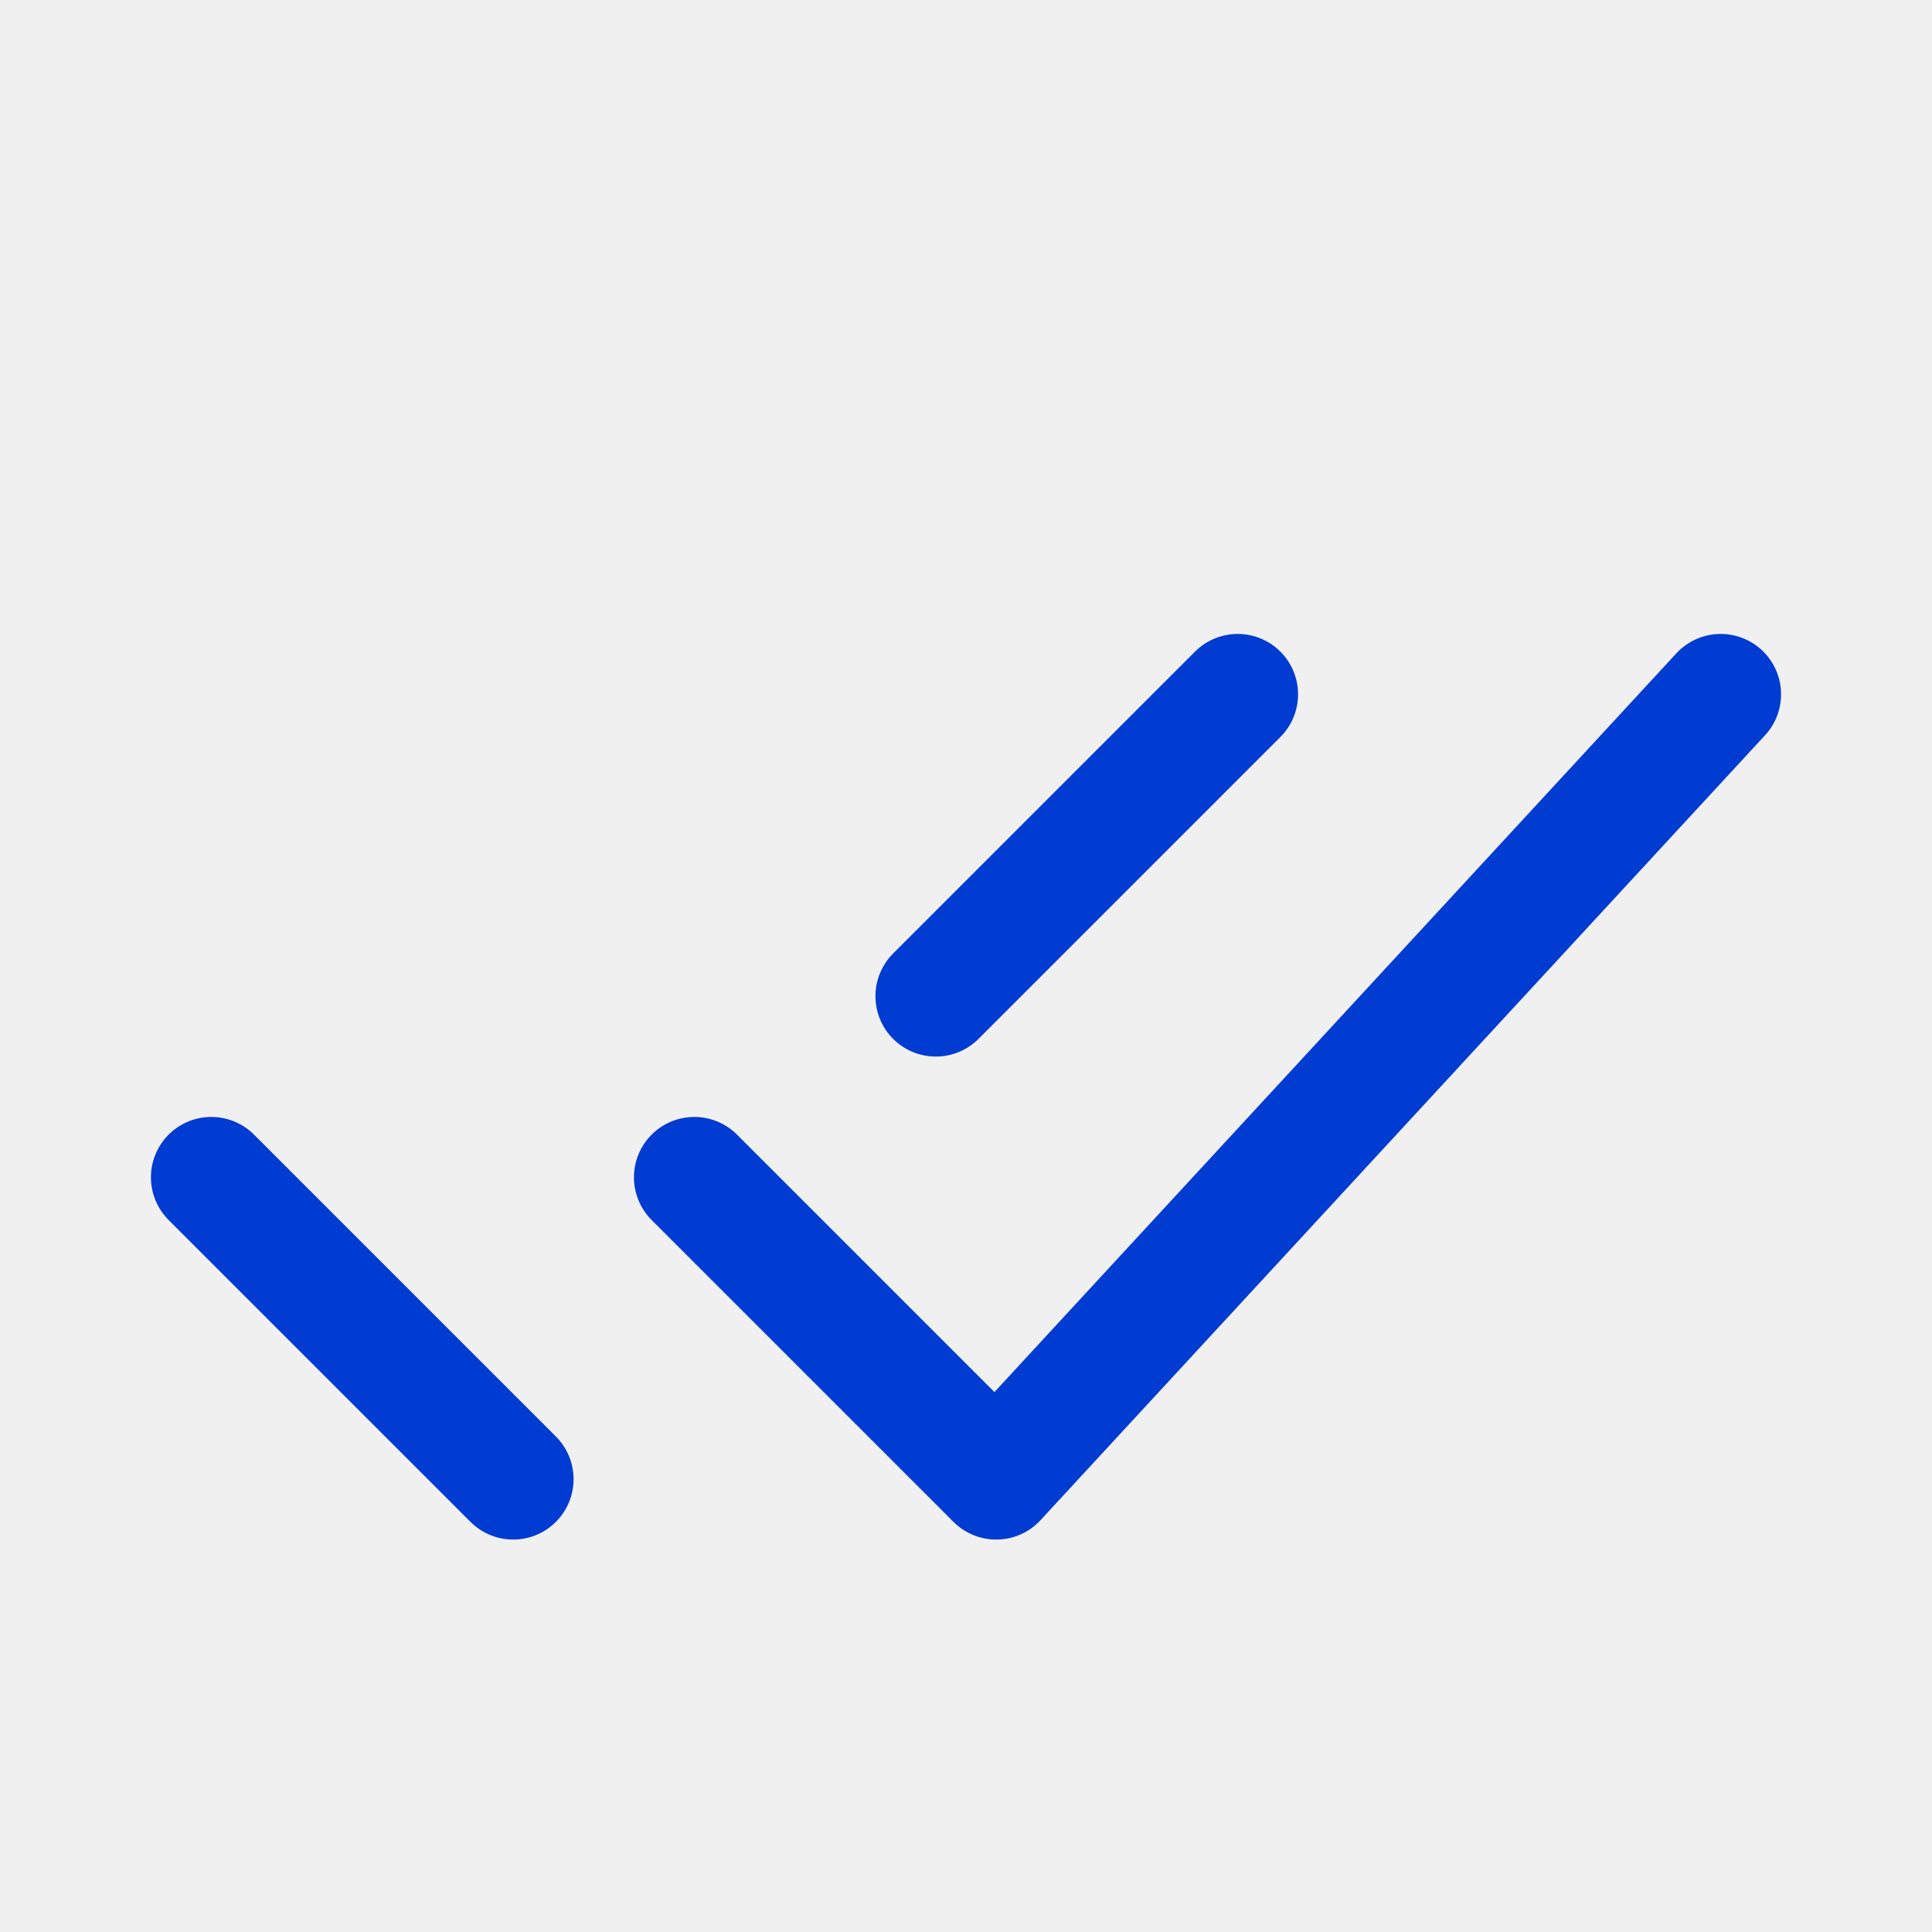
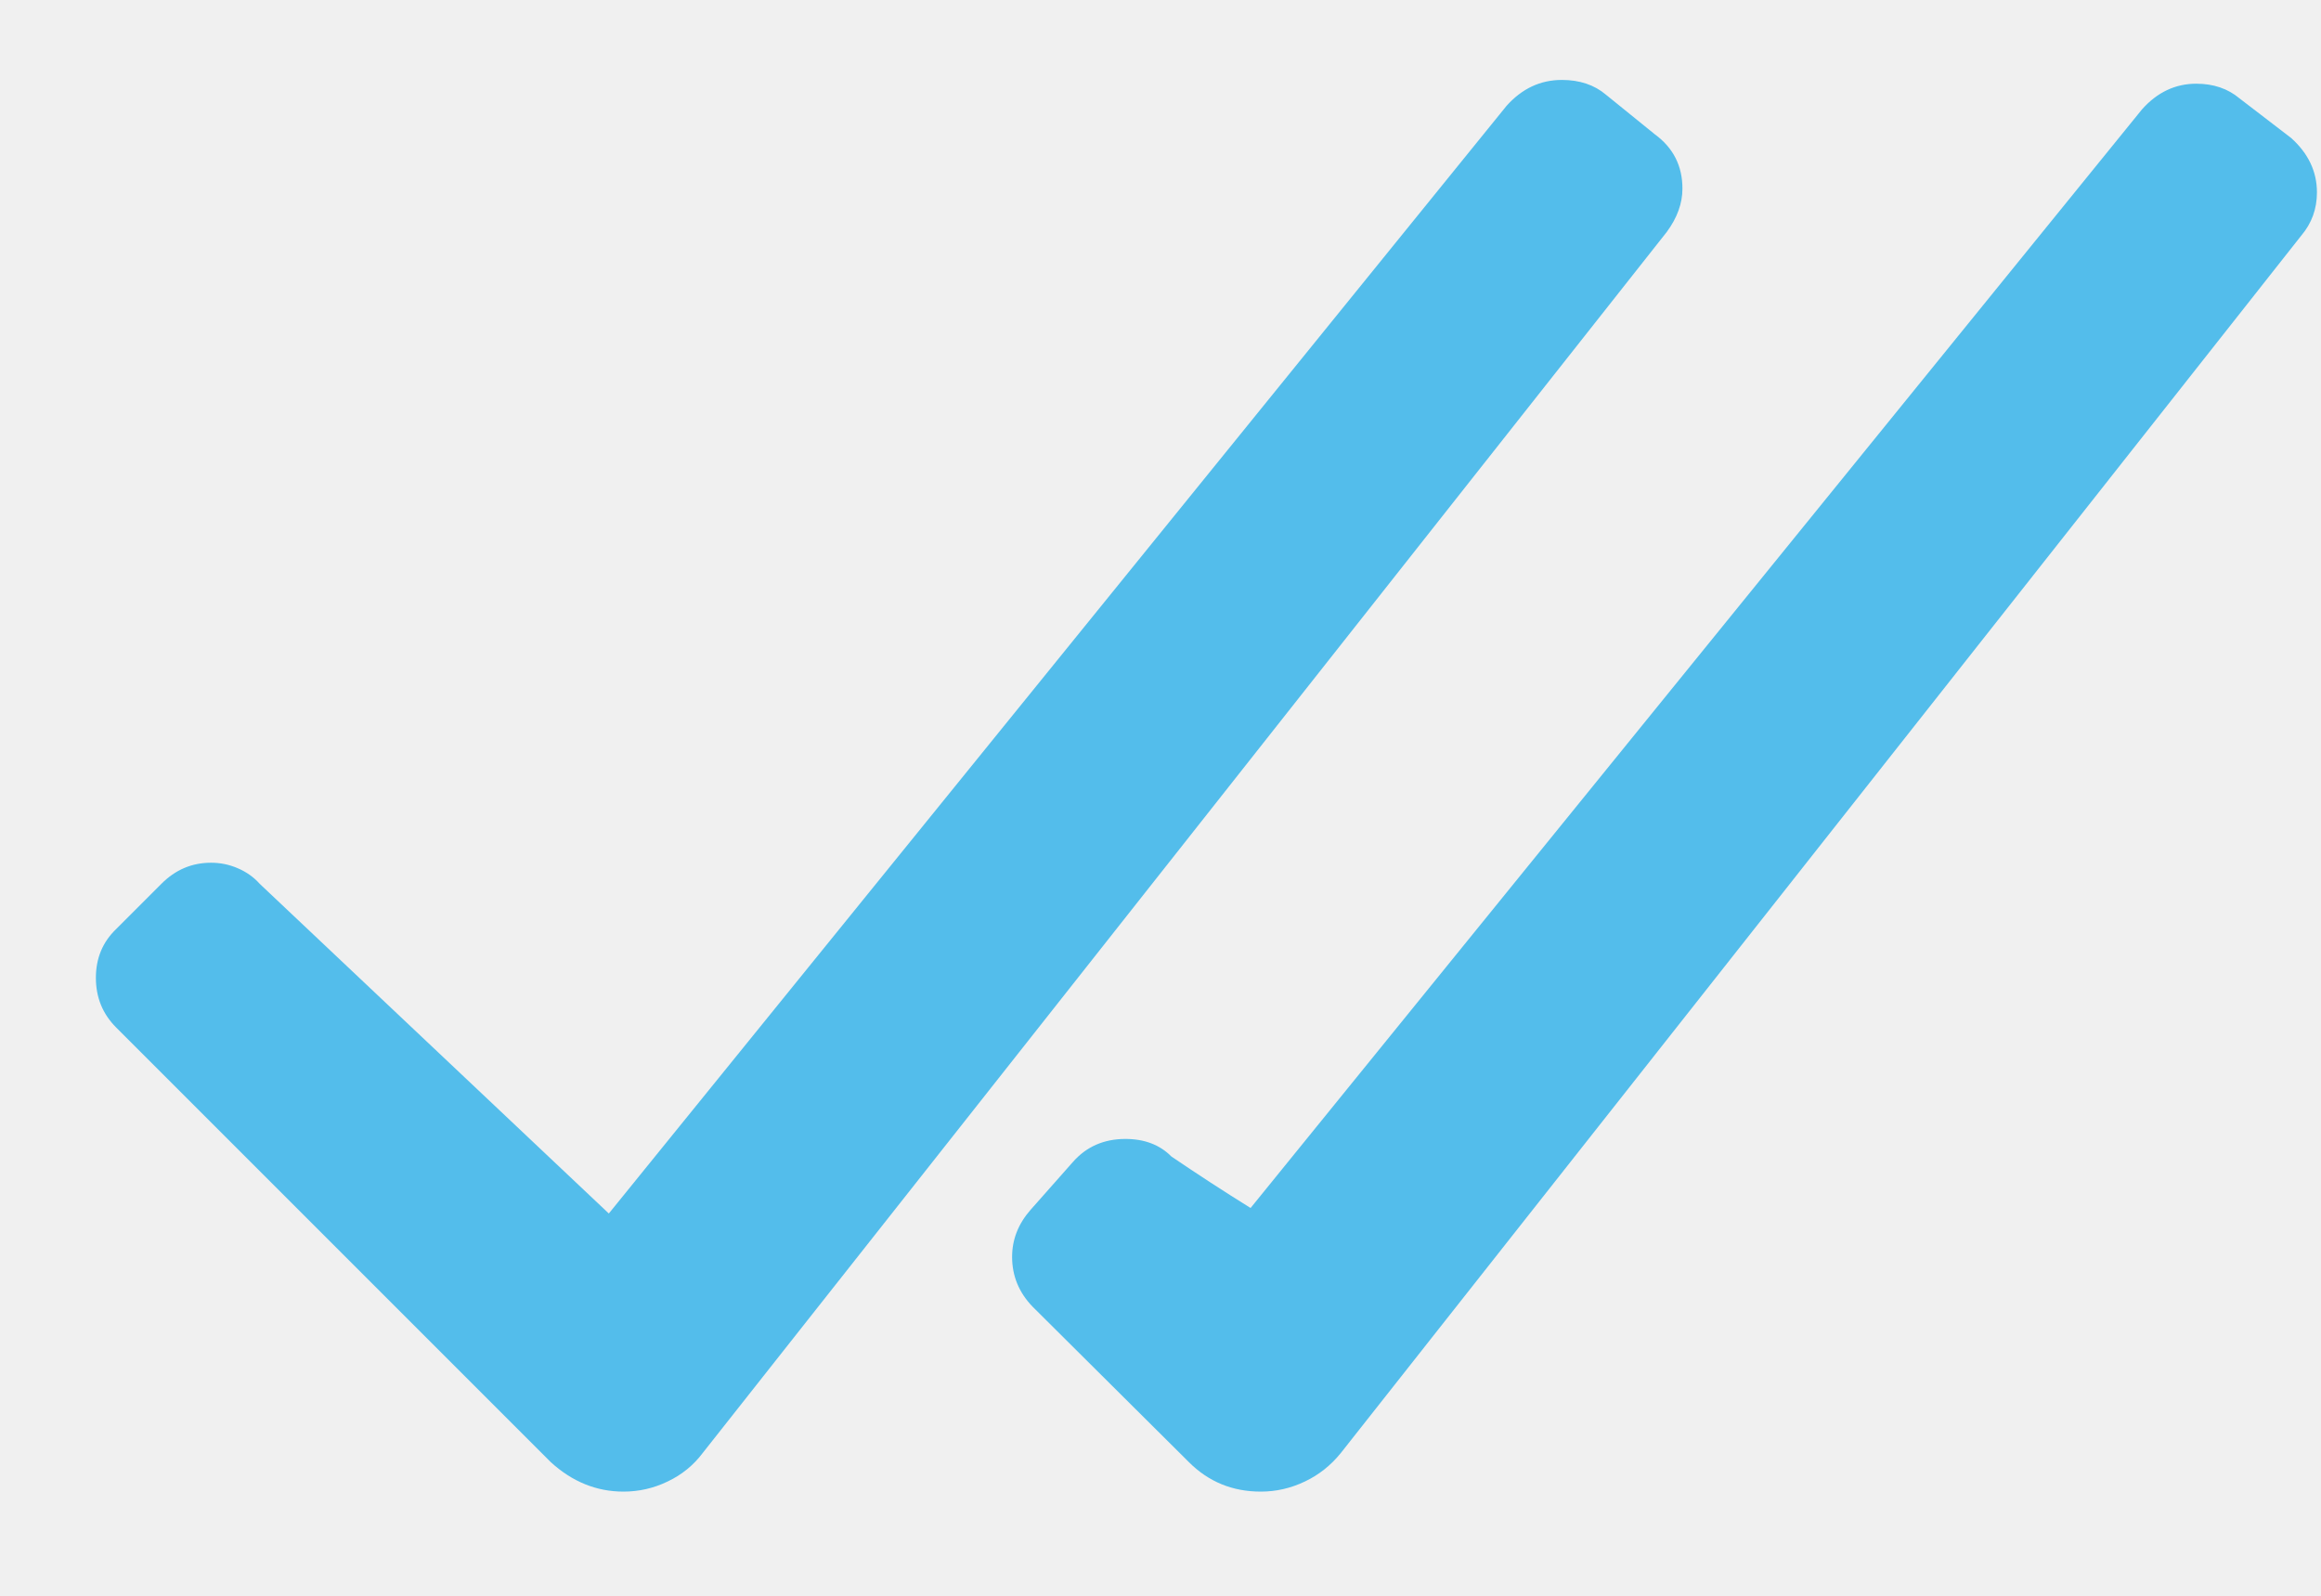
- <svg xmlns="http://www.w3.org/2000/svg" width="16" height="16" viewBox="0 0 16 16" fill="none">
-   <path d="M1.75 9.75L4.25 12.25M7.75 8.25L10.25 5.75M5.75 9.75L8.25 12.25L14.25 5.75" stroke="#003BD2" stroke-linecap="round" stroke-linejoin="round" />
+ <svg xmlns="http://www.w3.org/2000/svg" width="16" height="11" viewBox="0 0 16 11" fill="none">
+   <g clip-path="url(#clip0_2704_459)">
+     <path d="M11.071 0.653C10.991 0.585 10.889 0.551 10.767 0.551C10.618 0.551 10.492 0.611 10.386 0.729L4.197 8.365L1.791 6.093C1.749 6.046 1.698 6.01 1.639 5.985C1.579 5.959 1.518 5.947 1.455 5.947C1.323 5.947 1.209 5.995 1.112 6.093L0.801 6.404C0.708 6.493 0.661 6.605 0.661 6.74C0.661 6.876 0.708 6.99 0.801 7.083L3.797 10.079C3.945 10.214 4.112 10.282 4.298 10.282C4.404 10.282 4.506 10.259 4.603 10.212C4.7 10.166 4.781 10.1 4.844 10.016L11.49 1.599C11.562 1.501 11.598 1.402 11.598 1.3C11.598 1.144 11.535 1.019 11.408 0.926L11.071 0.653ZM8.621 8.327C8.431 8.209 8.249 8.09 8.075 7.972C7.995 7.891 7.889 7.851 7.758 7.851C7.61 7.851 7.489 7.904 7.396 8.01L7.104 8.34C7.019 8.437 6.977 8.545 6.977 8.664C6.977 8.795 7.024 8.909 7.117 9.006L8.196 10.079C8.331 10.214 8.496 10.282 8.691 10.282C8.797 10.282 8.898 10.259 8.996 10.212C9.093 10.166 9.175 10.1 9.243 10.016L15.864 1.624C15.936 1.539 15.972 1.44 15.972 1.326C15.972 1.182 15.912 1.057 15.794 0.951L15.438 0.678C15.358 0.611 15.259 0.577 15.14 0.577C14.996 0.577 14.871 0.636 14.766 0.754L8.621 8.327Z" fill="#53BDEB" />
+   </g>
+   <defs>
+     <clipPath id="clip0_2704_459">
+       <rect width="16" height="11" fill="white" />
+     </clipPath>
+   </defs>
</svg>
